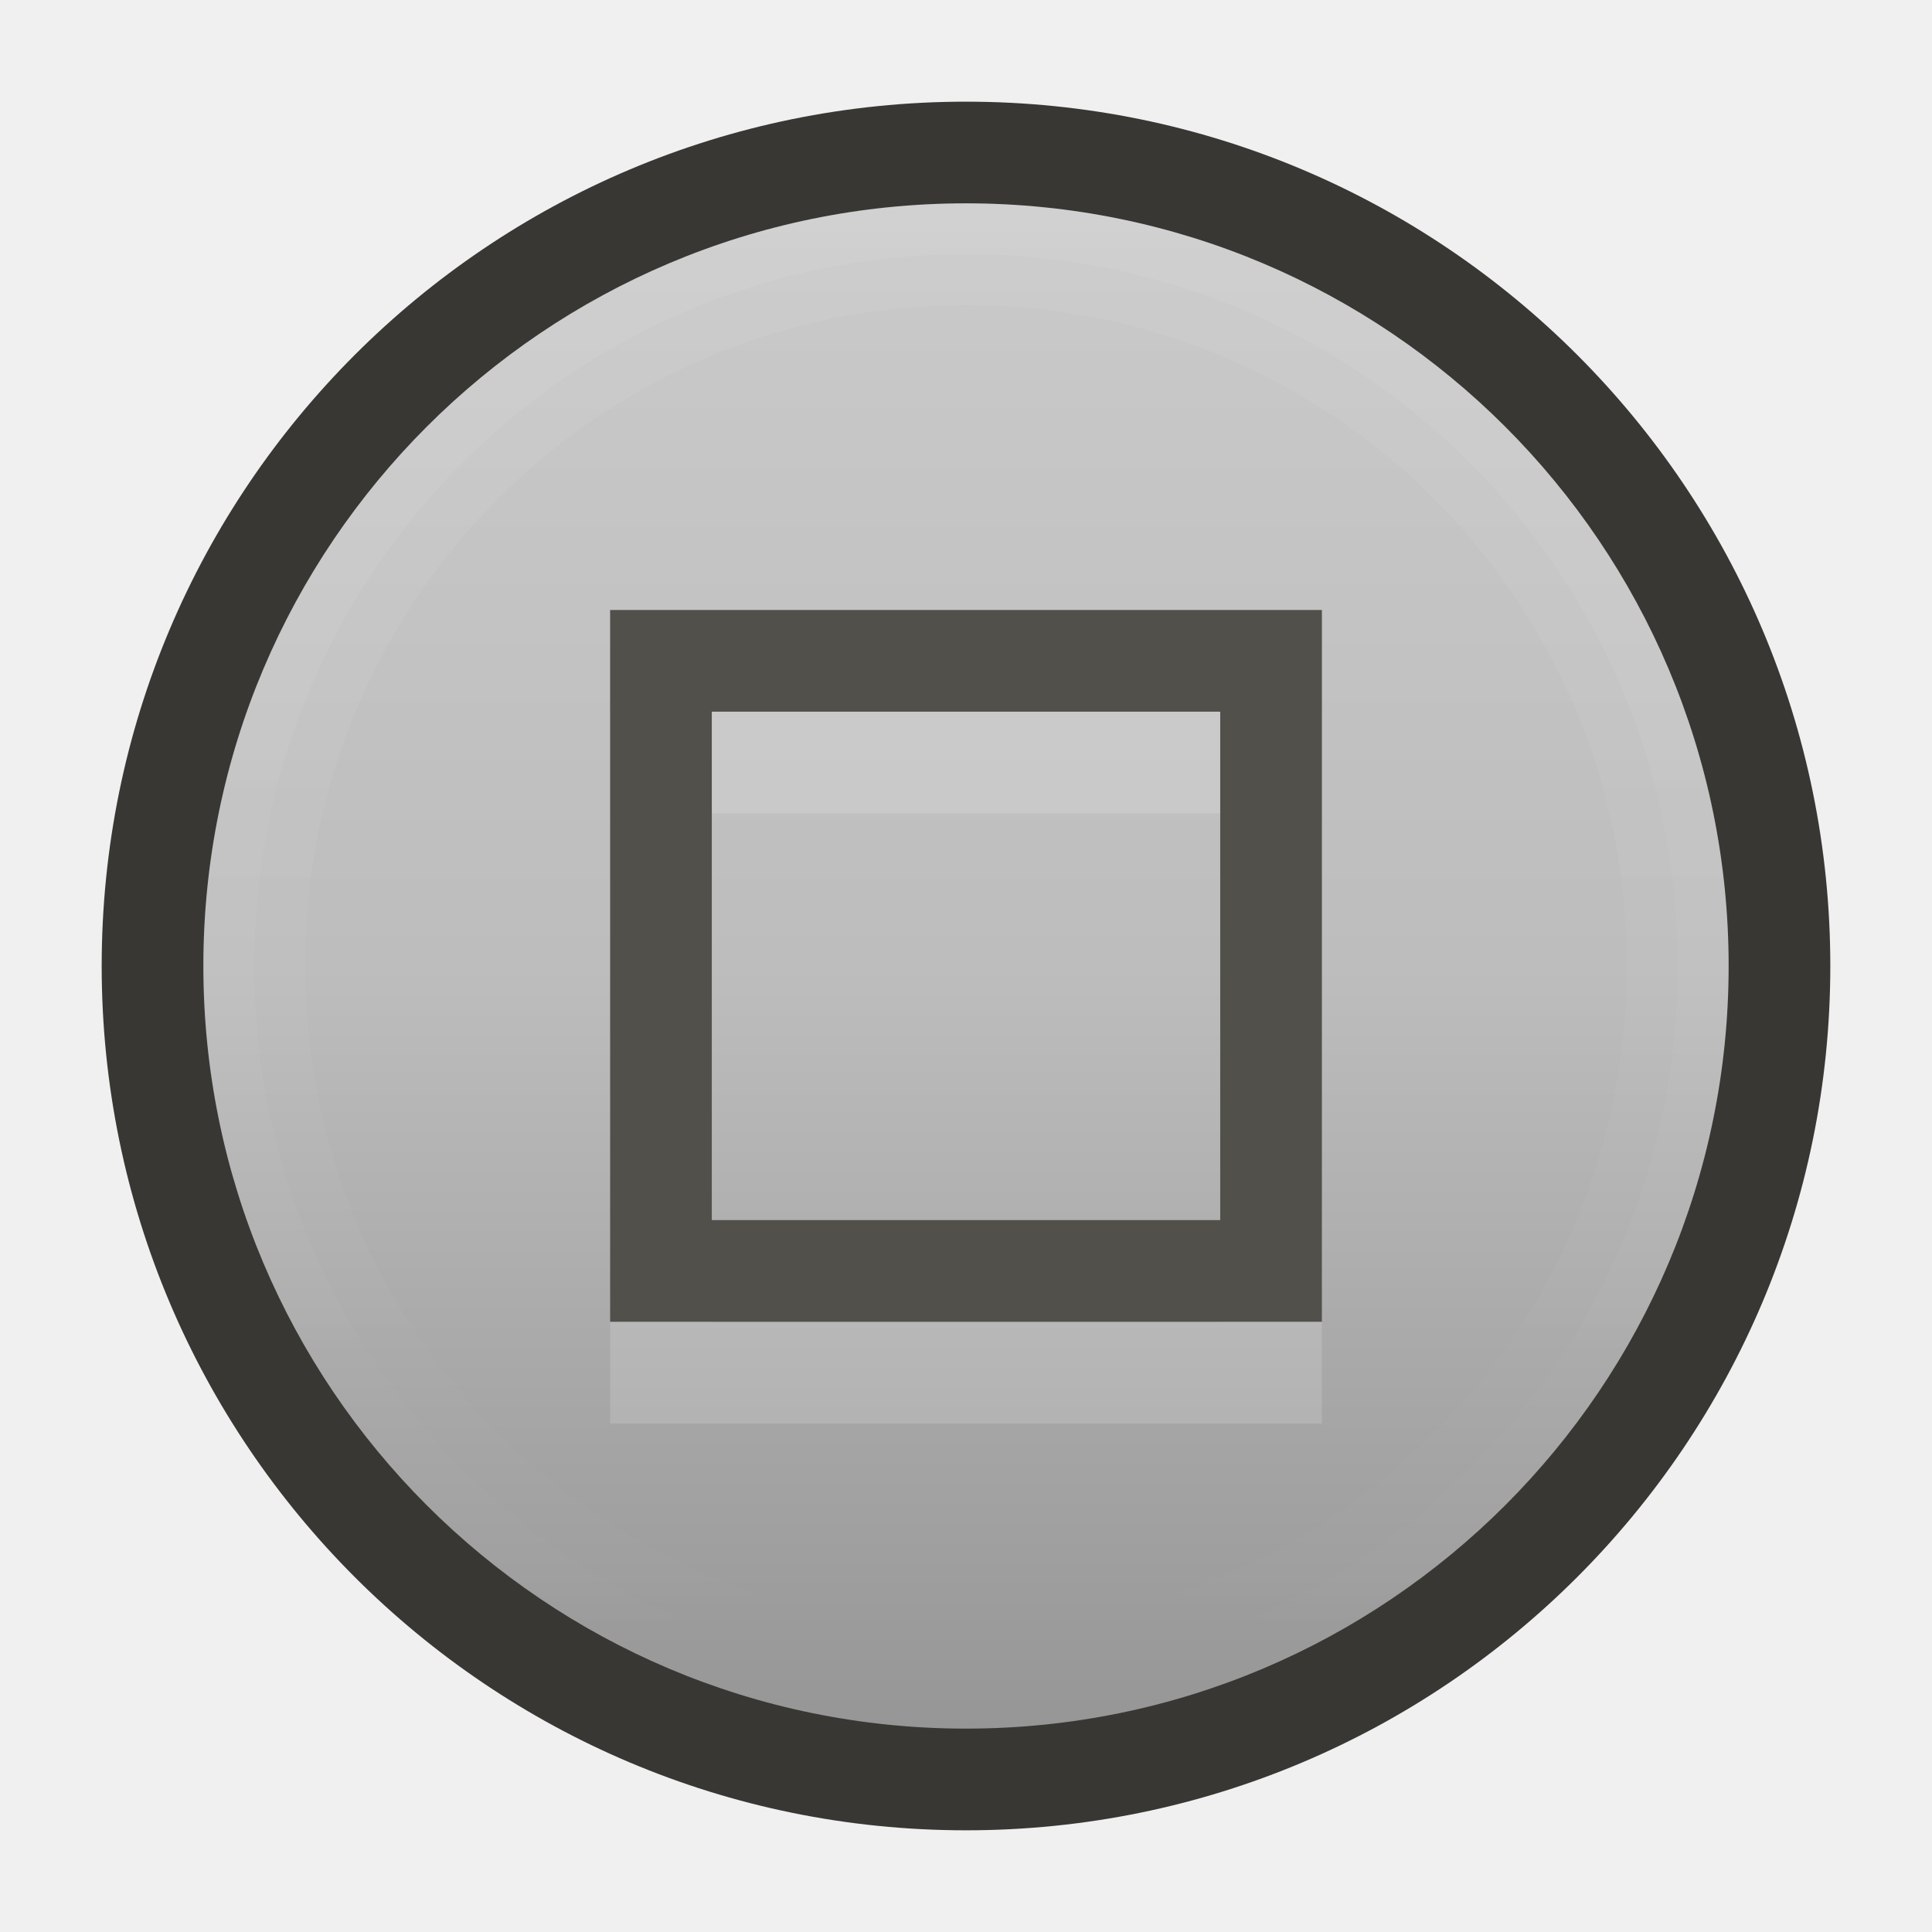
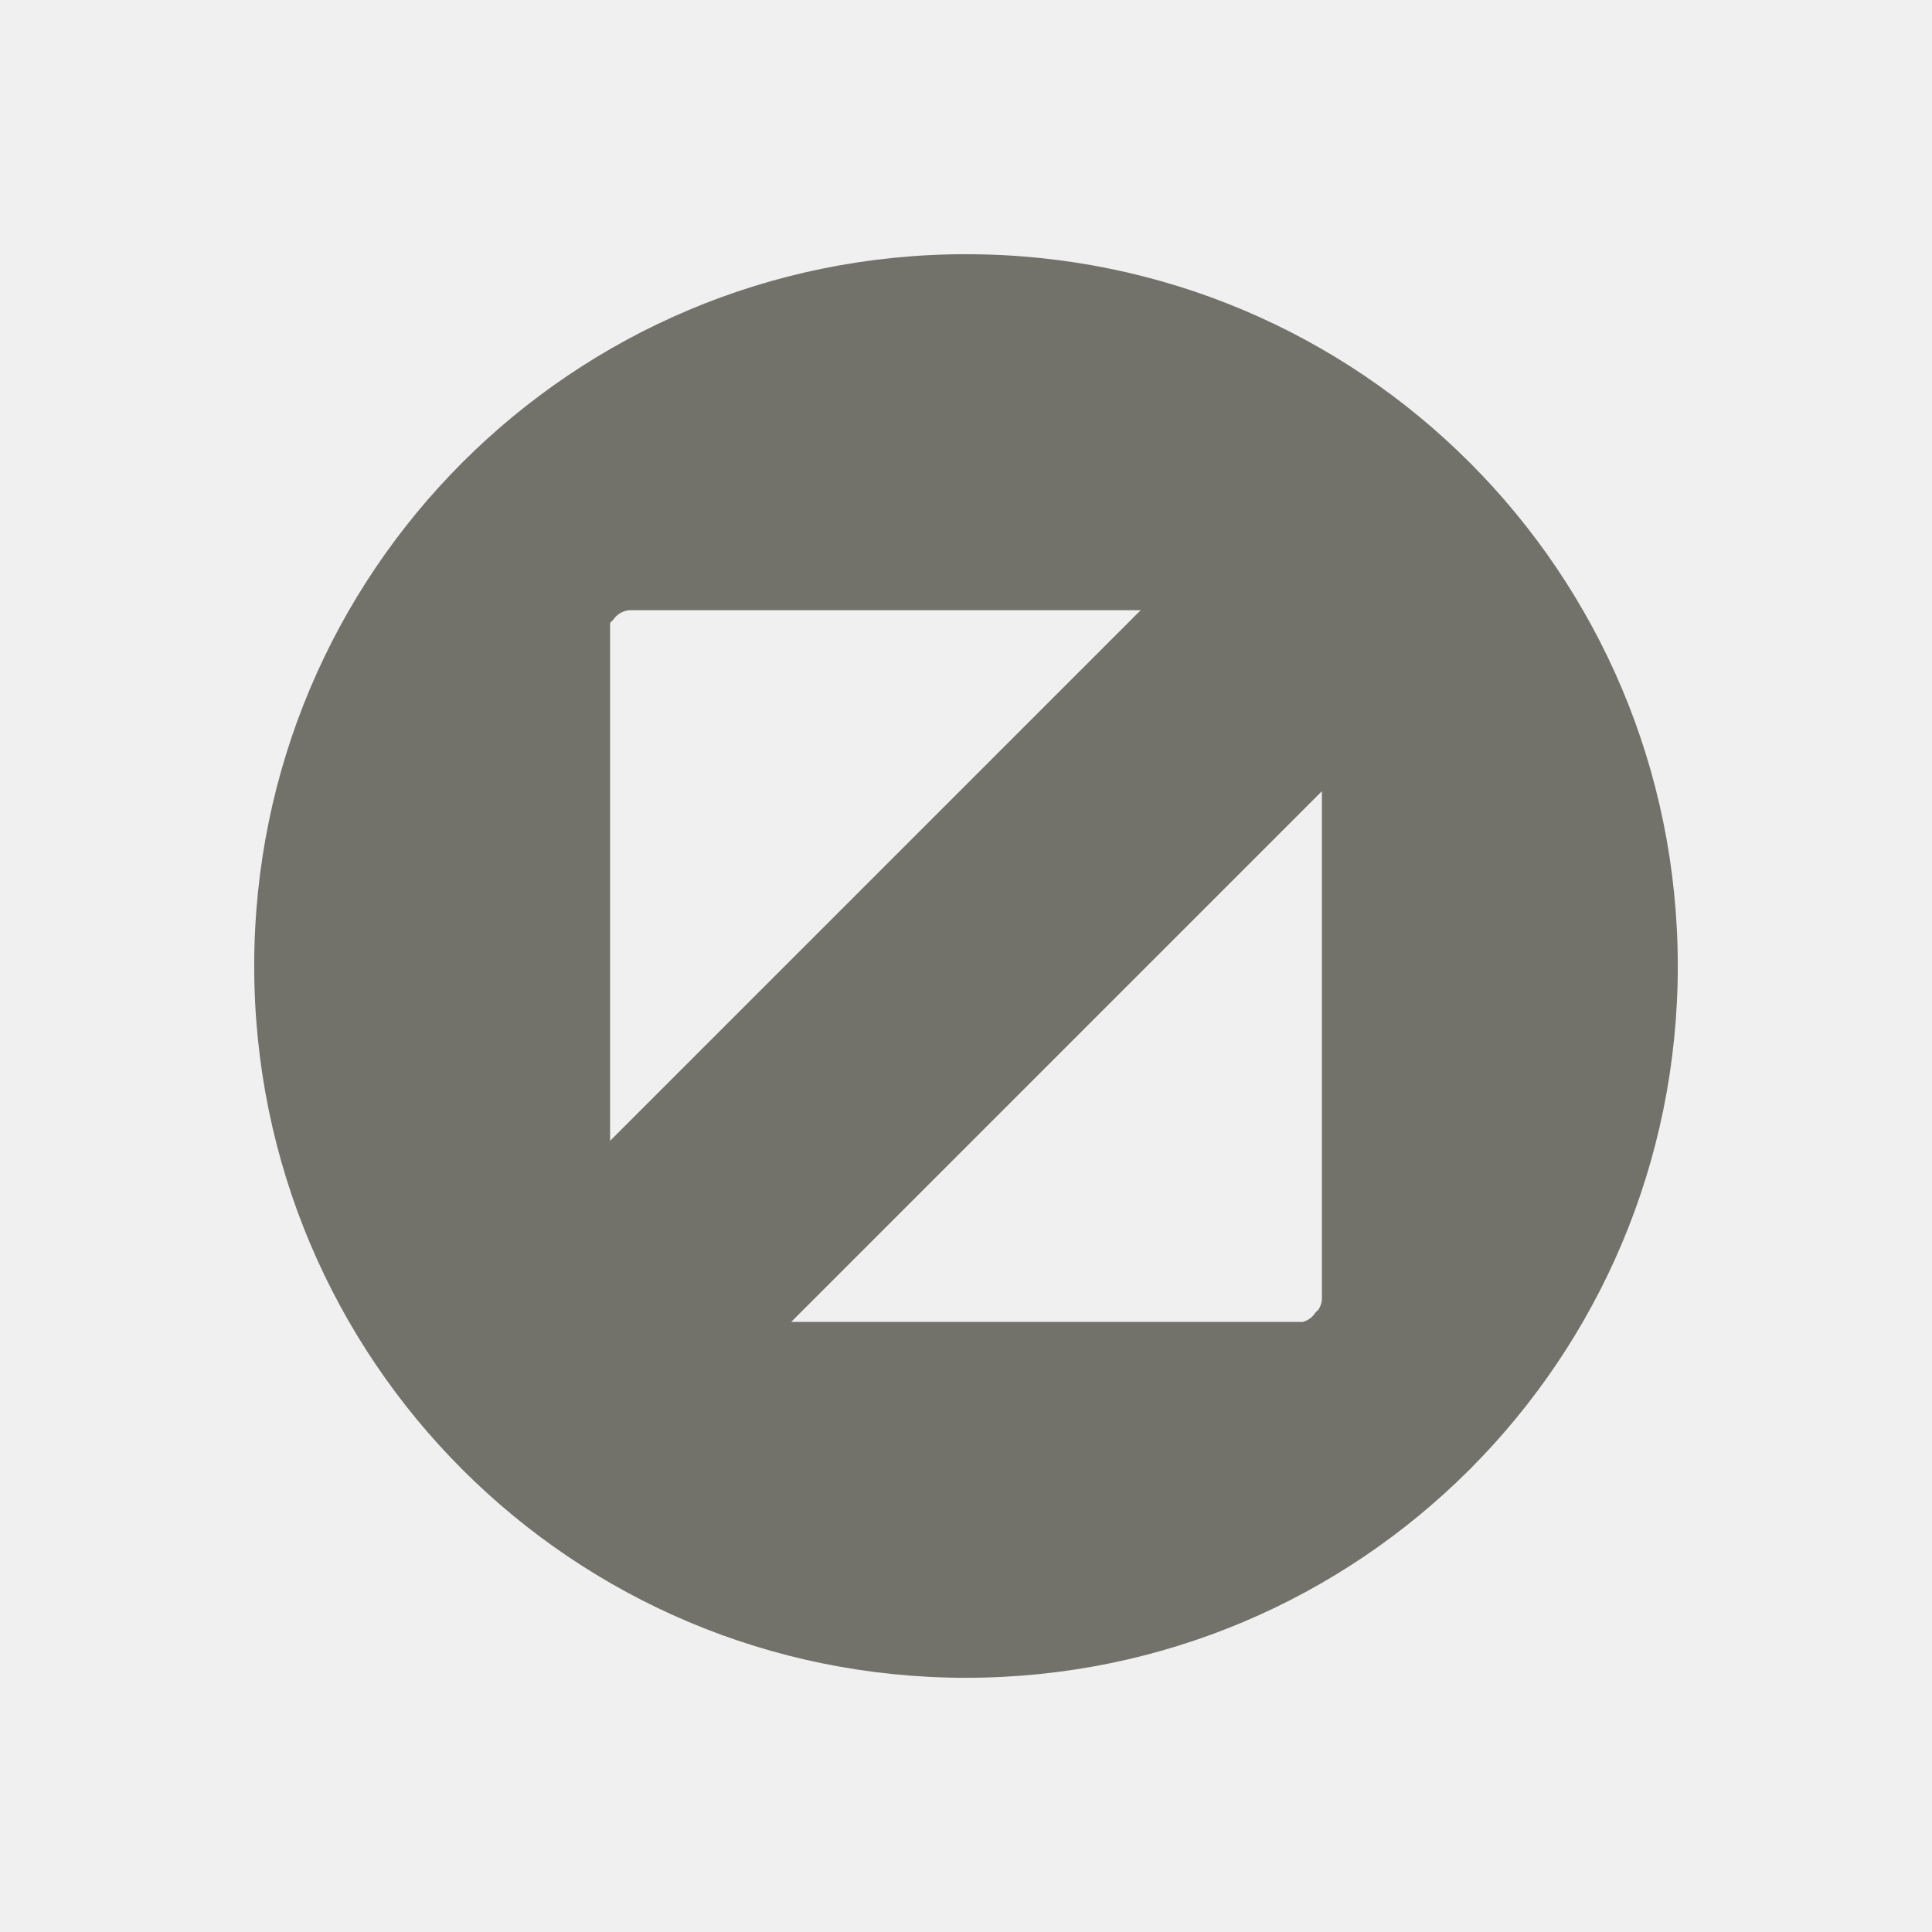
- <svg xmlns="http://www.w3.org/2000/svg" xmlns:xlink="http://www.w3.org/1999/xlink" width="19" height="19" id="svg4770" version="1.1" viewBox="0 0 19 19">
-   <defs id="defs4772">
-     <linearGradient xlink:href="#linearGradient4197" id="linearGradient4638" gradientUnits="userSpaceOnUse" gradientTransform="translate(-1072.362,-1053.362)" x1="2" y1="1062.862" x2="17" y2="1062.862" />
-     <linearGradient id="linearGradient4197">
-       <stop id="stop4283" offset="0" style="stop-color:#969696;stop-opacity:1" />
-       <stop style="stop-color:#bdbdbd;stop-opacity:1" offset="0.5" id="stop4285" />
-       <stop id="stop4287" offset="1" style="stop-color:#cacaca;stop-opacity:1" />
+ <svg xmlns="http://www.w3.org/2000/svg" xmlns:ns1="http://www.openswatchbook.org/uri/2009/osb" id="svg4486" height="19" viewBox="0 0 19 19" width="19" version="1.1">
+   <defs id="defs10">
+     <linearGradient id="linearGradient3781" ns1:paint="solid">
+       <stop style="stop-color:#000000;stop-opacity:1;" offset="0" id="stop3783" />
    </linearGradient>
-     <linearGradient id="linearGradient4521">
-       <stop id="stop4293" offset="0" style="stop-color:#ffffff;stop-opacity:1;" />
-       <stop id="stop4295" offset="1" style="stop-color:#ffffff;stop-opacity:0;" />
-     </linearGradient>
-     <linearGradient xlink:href="#linearGradient4521" id="linearGradient7469" gradientUnits="userSpaceOnUse" gradientTransform="matrix(0,1,1,0,0,2125.724)" x1="-1070.362" y1="9.5" x2="-1055.362" y2="9.5" />
-     <linearGradient xlink:href="#linearGradient4521" id="linearGradient7475" gradientUnits="userSpaceOnUse" gradientTransform="matrix(0,1.035712,1.035712,0,-0.3392617,2163.681)" x1="-1070.362" y1="9.5" x2="-1055.362" y2="9.5" />
  </defs>
-   <g id="layer1" transform="translate(287.3571,-522.8622)">
-     <g style="display:inline" id="g4171" transform="translate(-287.3571,-530.5)">
-       <circle r="8.5" cy="1062.862" cx="9.5" id="circle4173" style="color:#000000;fill:#383734;fill-opacity:1;fill-rule:nonzero;stroke:none;stroke-width:8;marker:none;visibility:visible;display:inline;overflow:visible;enable-background:accumulate" d="m 18,1062.862 a 8.5,8.5 0 0 1 -8.5,8.5 8.5,8.5 0 0 1 -8.5,-8.5 8.5,8.5 0 0 1 8.5,-8.5 8.5,8.5 0 0 1 8.5,8.5 z" />
-       <circle transform="matrix(0,-1,1,0,0,0)" style="color:#000000;fill:url(#linearGradient4638);fill-opacity:1;fill-rule:nonzero;stroke:none;stroke-width:8;marker:none;visibility:visible;display:inline;overflow:visible;enable-background:accumulate" id="circle4175" cx="-1062.862" cy="9.5" r="7.5" d="m -1055.362,9.5 a 7.5,7.5 0 0 1 -7.5,7.5 7.5,7.5 0 0 1 -7.5,-7.5 7.5,7.5 0 0 1 7.5,-7.5 7.5,7.5 0 0 1 7.5,7.5 z" />
-       <path style="font-style:normal;font-variant:normal;font-weight:normal;font-stretch:normal;text-indent:0;text-align:start;text-decoration:none;line-height:normal;letter-spacing:normal;word-spacing:normal;text-transform:none;direction:ltr;block-progression:tb;writing-mode:lr-tb;text-anchor:start;baseline-shift:baseline;opacity:0.07;color:#000000;color-interpolation:sRGB;color-interpolation-filters:linearRGB;fill:url(#linearGradient7469);fill-opacity:1;stroke:none;stroke-width:1;marker:none;visibility:visible;display:inline;overflow:visible;isolation:auto;mix-blend-mode:normal;enable-background:accumulate;clip-rule:nonzero;color-rendering:auto;image-rendering:auto;shape-rendering:auto;text-rendering:auto;font-family:sans-serif;-inkscape-font-specification:sans-serif" d="m 2,1062.861 c 0,-4.136 3.364,-7.5 7.5,-7.5 4.136,0 7.5,3.364 7.5,7.5 0,4.136 -3.364,7.5 -7.5,7.5 -4.136,0 -7.5,-3.364 -7.5,-7.5 z m 1,0 c 0,3.596 2.904,6.5 6.5,6.5 3.596,0 6.5,-2.904 6.5,-6.5 0,-3.596 -2.904,-6.5 -6.5,-6.5 -3.596,0 -6.5,2.904 -6.5,6.5 z" id="circle4177" />
-       <path style="font-style:normal;font-variant:normal;font-weight:normal;font-stretch:normal;text-indent:0;text-align:start;text-decoration:none;line-height:normal;letter-spacing:normal;word-spacing:normal;text-transform:none;direction:ltr;block-progression:tb;writing-mode:lr-tb;text-anchor:start;baseline-shift:baseline;opacity:0.07;color:#000000;color-interpolation:sRGB;color-interpolation-filters:linearRGB;fill:url(#linearGradient7475);fill-opacity:1;stroke:none;stroke-width:0.5;marker:none;visibility:visible;display:inline;overflow:visible;isolation:auto;mix-blend-mode:normal;enable-background:accumulate;clip-rule:nonzero;color-rendering:auto;image-rendering:auto;shape-rendering:auto;text-rendering:auto;font-family:sans-serif;-inkscape-font-specification:sans-serif" d="m 2,1062.861 c 0,-4.139 3.361,-7.5 7.5,-7.5 4.139,0 7.5,3.361 7.5,7.5 0,4.139 -3.361,7.5 -7.5,7.5 -4.139,0 -7.5,-3.361 -7.5,-7.5 z m 0.5,0 c 0,3.869 3.131,7 7,7 3.869,0 7,-3.131 7,-7 0,-3.869 -3.131,-7 -7,-7 -3.869,0 -7,3.131 -7,7 z" id="circle4179" />
-       <rect y="1053.362" x="-7.3563765e-06" height="19" width="19" id="rect4181" style="color:#000000;fill:none;stroke:none;stroke-width:1;marker:none;visibility:visible;display:inline;overflow:visible;enable-background:accumulate" />
+   <g id="layer1" transform="translate(290.21 -522.86)">
+     <g id="g4113" transform="translate(-289.71 -511)">
+       <rect id="rect4539" style="color:#000000;fill:none" height="19" width="19" y="1033.86" x="-0.5" />
+       <path style="fill:#72716a;fill-opacity:1;stroke:none" d="m 2,1043.36 c 0,3.873 3.127,7 7,7 3.873,0 7,-3.127 7,-7 0,-3.873 -3.127,-7 -7,-7 -3.873,0 -7,3.127 -7,7 z m 3.5,1.719 0,-5 c -8e-4,-0.01 -8e-4,-0.021 0,-0.031 l 0,-0.062 c 0.009,-0.011 0.02,-0.022 0.031,-0.031 0.034,-0.053 0.093,-0.088 0.156,-0.094 l 5.031,0 -5.219,5.219 z m 1.781,1.781 5.219,-5.219 0,5 c -0.003,0.033 -0.013,0.065 -0.031,0.094 -0.009,0.012 -0.02,0.022 -0.031,0.031 -0.028,0.046 -0.073,0.08 -0.125,0.094 -0.01,8e-4 -0.021,8e-4 -0.031,0 l -5,0 z" id="path2985" />
    </g>
-     <path style="font-style:normal;font-variant:normal;font-weight:normal;font-stretch:normal;text-indent:0;text-align:start;text-decoration:none;line-height:normal;letter-spacing:normal;word-spacing:normal;text-transform:none;direction:ltr;block-progression:tb;writing-mode:lr-tb;text-anchor:start;baseline-shift:baseline;opacity:0.15;color:#000000;color-interpolation:sRGB;color-interpolation-filters:linearRGB;fill:#ffffff;fill-opacity:1;stroke:none;stroke-width:1;marker:none;visibility:visible;display:inline;overflow:visible;isolation:auto;mix-blend-mode:normal;enable-background:accumulate;clip-rule:nonzero;color-rendering:auto;image-rendering:auto;shape-rendering:auto;text-rendering:auto;font-family:sans-serif;-inkscape-font-specification:sans-serif" d="m -281.357,529.861 0,0.5 0,6.5 7,0 0,-7 -7,0 z m 1,1 5,0 0,5 -5,0 0,-5 z" id="rect4233" />
-     <path style="font-style:normal;font-variant:normal;font-weight:normal;font-stretch:normal;text-indent:0;text-align:start;text-decoration:none;line-height:normal;letter-spacing:normal;word-spacing:normal;text-transform:none;direction:ltr;block-progression:tb;writing-mode:lr-tb;text-anchor:start;baseline-shift:baseline;color:#000000;color-interpolation:sRGB;color-interpolation-filters:linearRGB;fill:#51504b;fill-opacity:1;stroke:none;stroke-width:1;marker:none;visibility:visible;display:inline;overflow:visible;isolation:auto;mix-blend-mode:normal;enable-background:accumulate;clip-rule:nonzero;color-rendering:auto;image-rendering:auto;shape-rendering:auto;text-rendering:auto;font-family:sans-serif;-inkscape-font-specification:sans-serif" d="m -281.357,528.861 0,0.5 0,6.5 7,0 0,-7 -7,0 z m 1,1 5,0 0,5 -5,0 0,-5 z" id="rect4235" />
  </g>
</svg>
